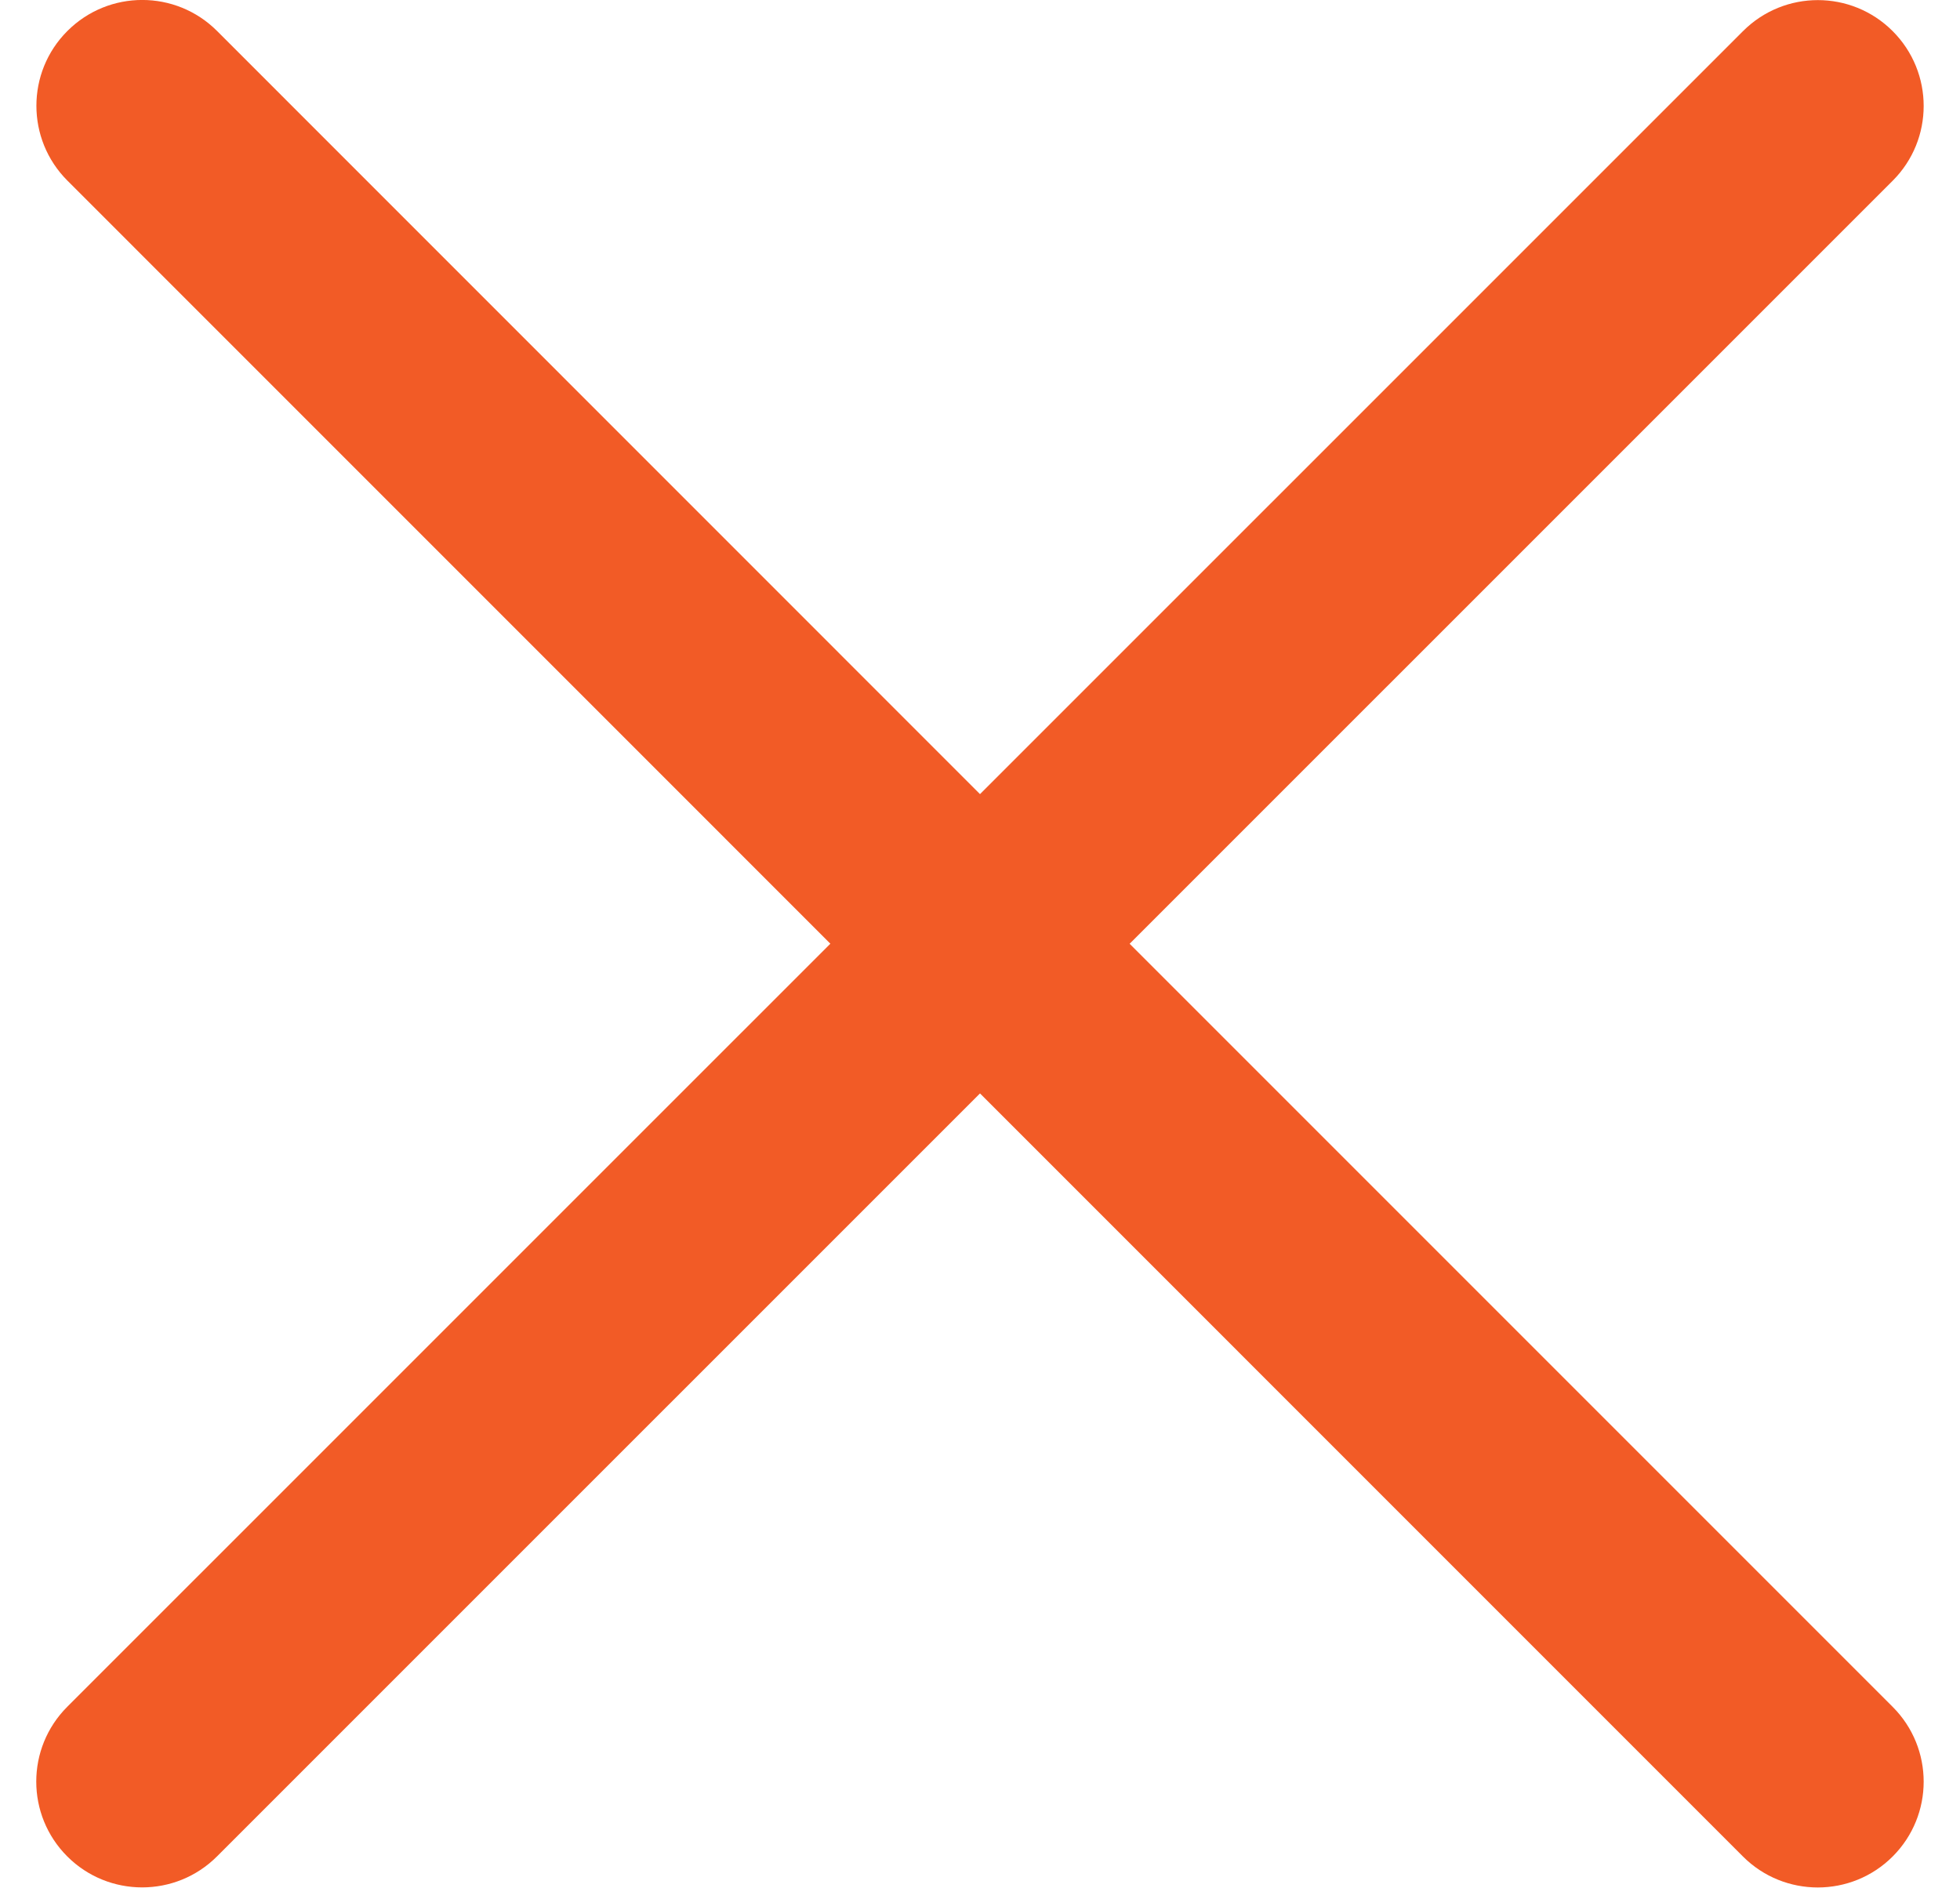
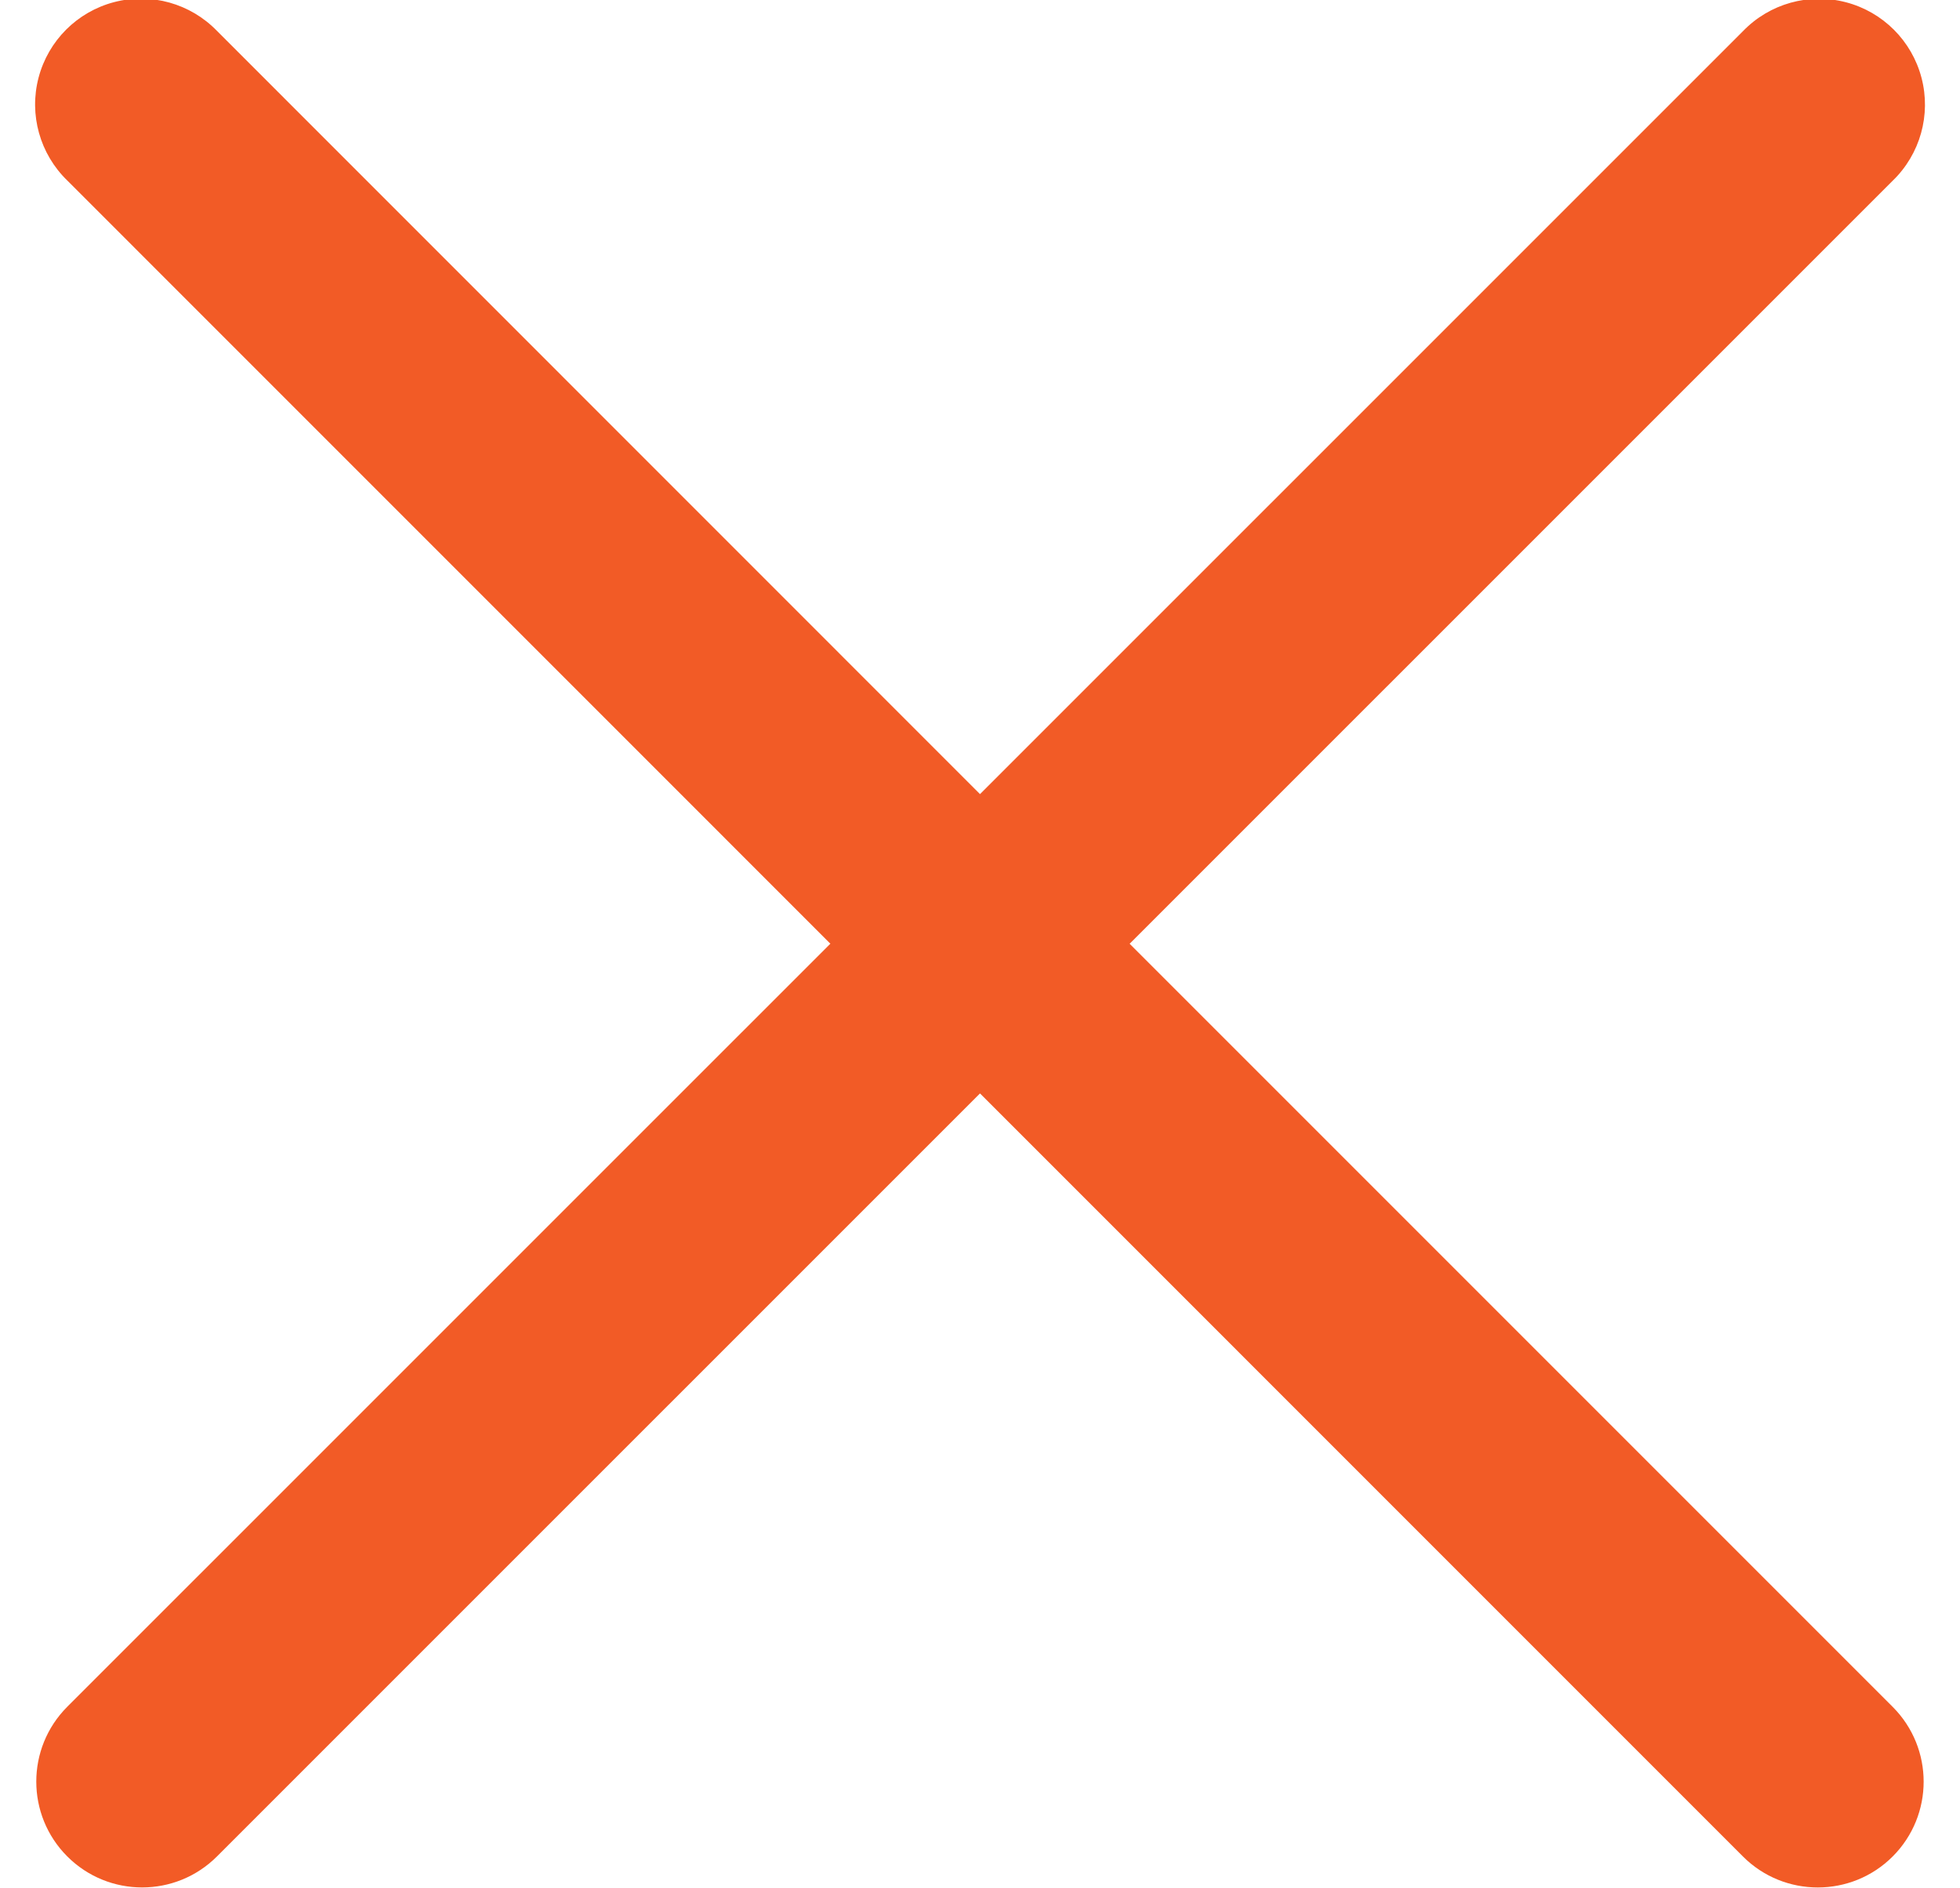
- <svg xmlns="http://www.w3.org/2000/svg" version="1.0" id="Layer_1" x="0px" y="0px" width="27px" height="26px" viewBox="0 0 26.752 26.752" enable-background="new 0 0 26.752 26.752" xml:space="preserve">
-   <path fill="#f25b26" d="M15.497,13.376L26.312,2.562c0.586-0.585,0.586-1.535,0-2.121s-1.535-0.586-2.121,0L13.376,11.255L2.562,0.439 c-0.586-0.586-1.535-0.586-2.121,0c-0.586,0.585-0.586,1.535,0,2.121l10.814,10.815L0.439,24.19c-0.586,0.586-0.586,1.535,0,2.121 c0.293,0.293,0.677,0.439,1.061,0.439s0.768-0.146,1.061-0.439l10.815-10.814L24.19,26.312c0.293,0.293,0.677,0.439,1.061,0.439 s0.768-0.146,1.061-0.439c0.586-0.586,0.586-1.535,0-2.121L15.497,13.376z" />
+ <svg xmlns="http://www.w3.org/2000/svg" version="1" width="27" height="26" viewBox="0 0 26.752 26.752">
+   <path fill="#f25b26" d="M15.497 13.376L26.312 2.562A1.5 1.5 0 1 0 24.191.441L13.376 11.255 2.562.439A1.5 1.5 0 1 0 .441 2.56l10.814 10.815L.439 24.19a1.5 1.5 0 1 0 2.122 2.121l10.815-10.814L24.19 26.312c.293.293.677.439 1.061.439s.768-.146 1.061-.439a1.5 1.5 0 0 0 0-2.121L15.497 13.376z" />
</svg>
